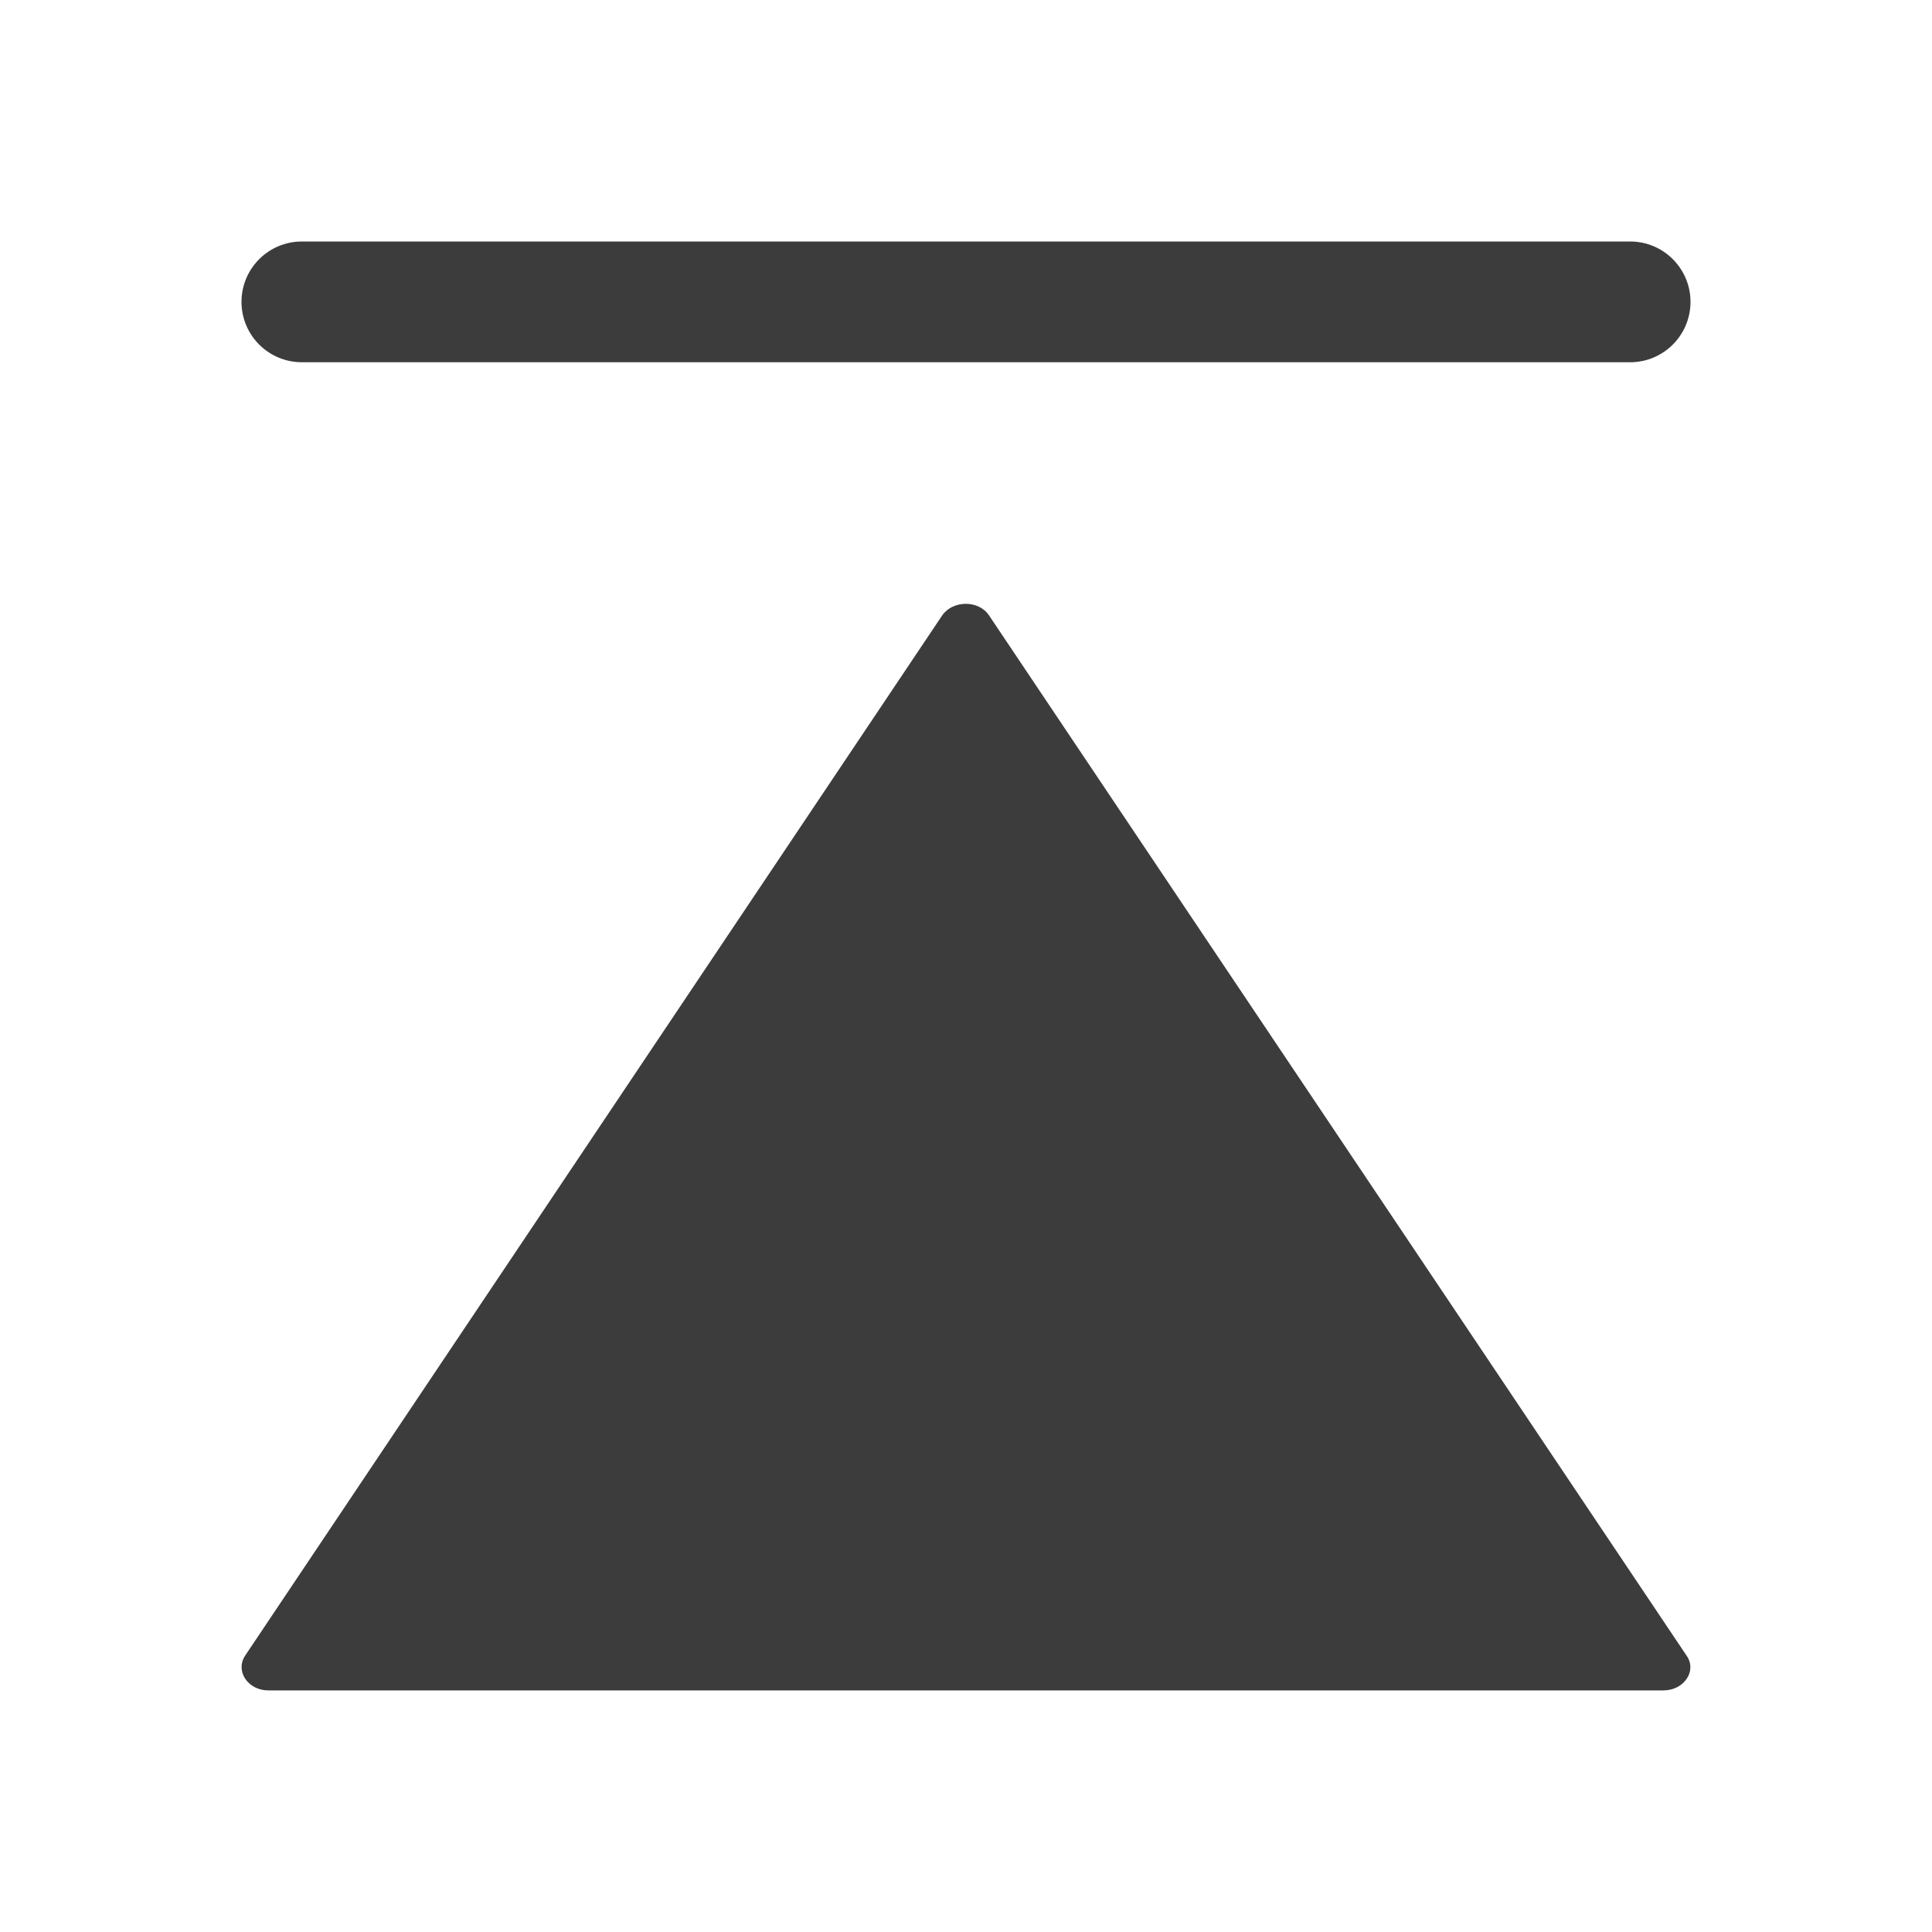
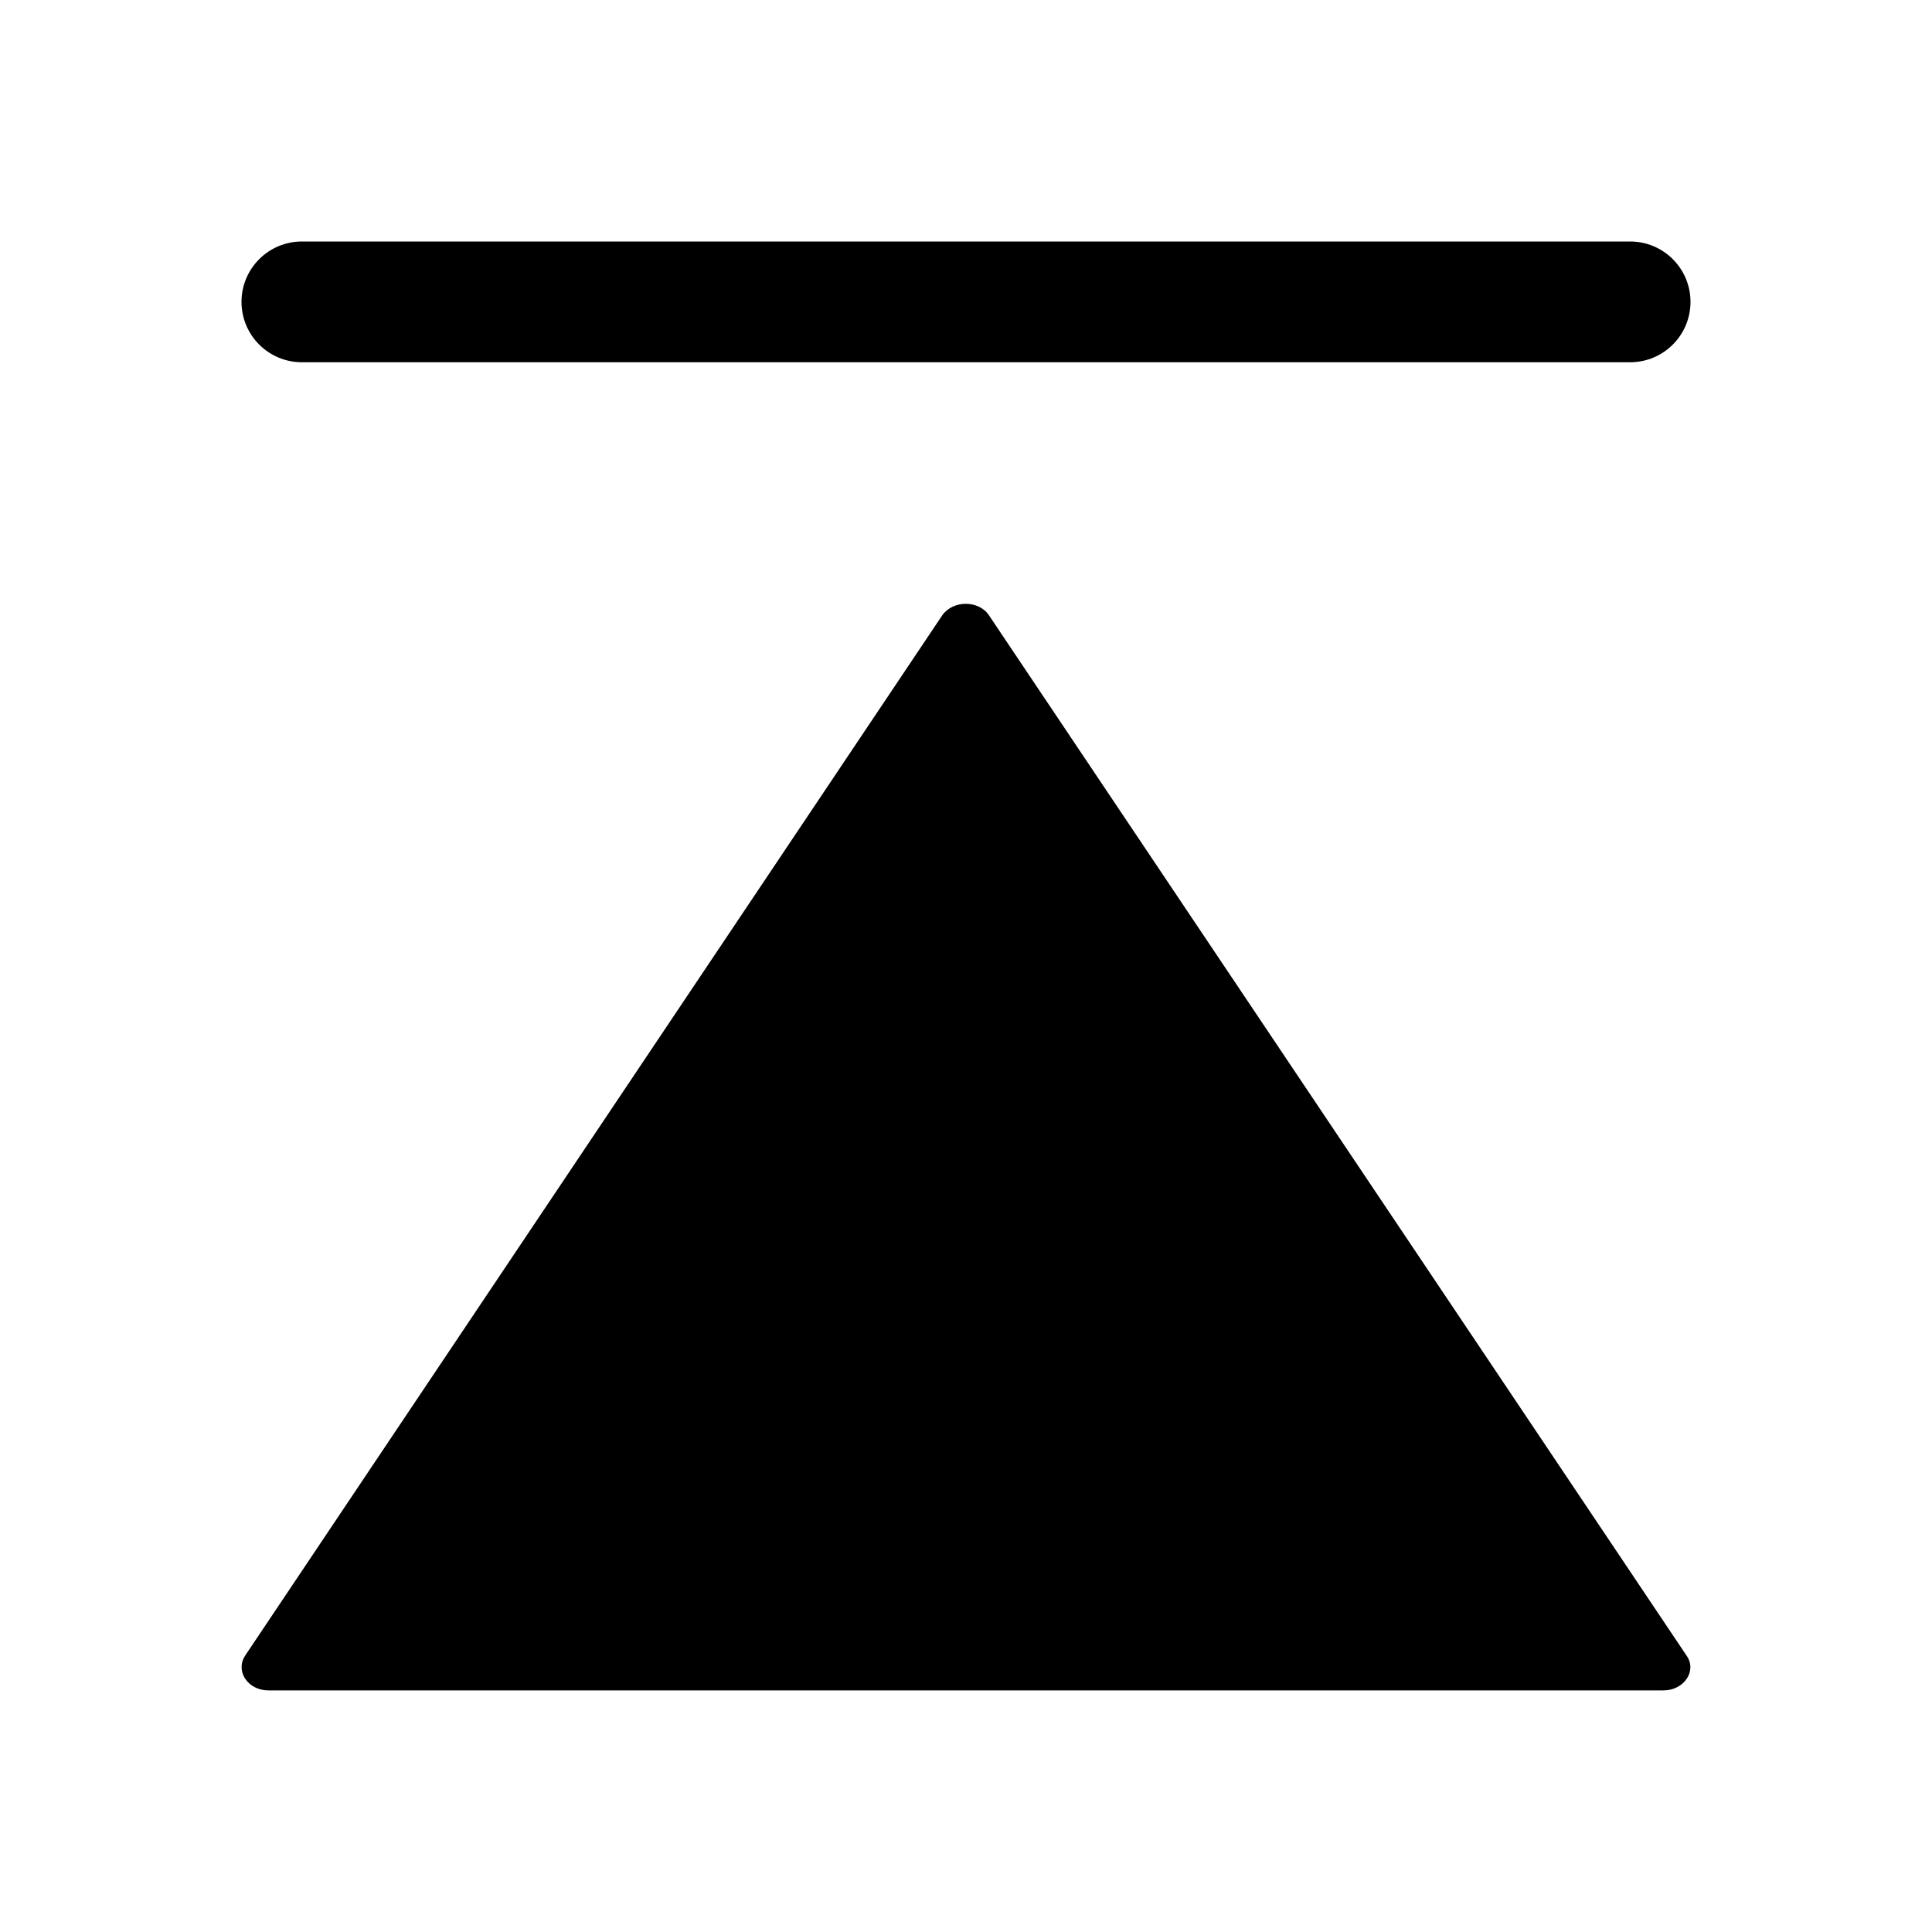
- <svg xmlns="http://www.w3.org/2000/svg" width="20" height="20" fill="none" viewBox="0 0 20 20">
-   <path fill="#3D3C3C" fill-rule="evenodd" d="M3.125 2.5a.625.625 0 1 0 0 1.25h13.75a.625.625 0 1 0 0-1.25H3.125Zm-.588 14.64L9.754 6.37c.111-.159.378-.159.484 0l7.222 10.77c.11.158-.028.359-.24.359H2.777c-.211 0-.345-.201-.239-.36Z" clip-rule="evenodd" />
+ <svg xmlns="http://www.w3.org/2000/svg" width="20" height="20" fill="currentColor" viewBox="0 0 20 20">
+   <path fill-rule="evenodd" d="M3.125 2.5a.625.625 0 1 0 0 1.25h13.75a.625.625 0 1 0 0-1.25H3.125Zm-.588 14.64L9.754 6.37c.111-.159.378-.159.484 0l7.222 10.77c.11.158-.028.359-.24.359H2.777c-.211 0-.345-.201-.239-.36Z" clip-rule="evenodd" />
</svg>
